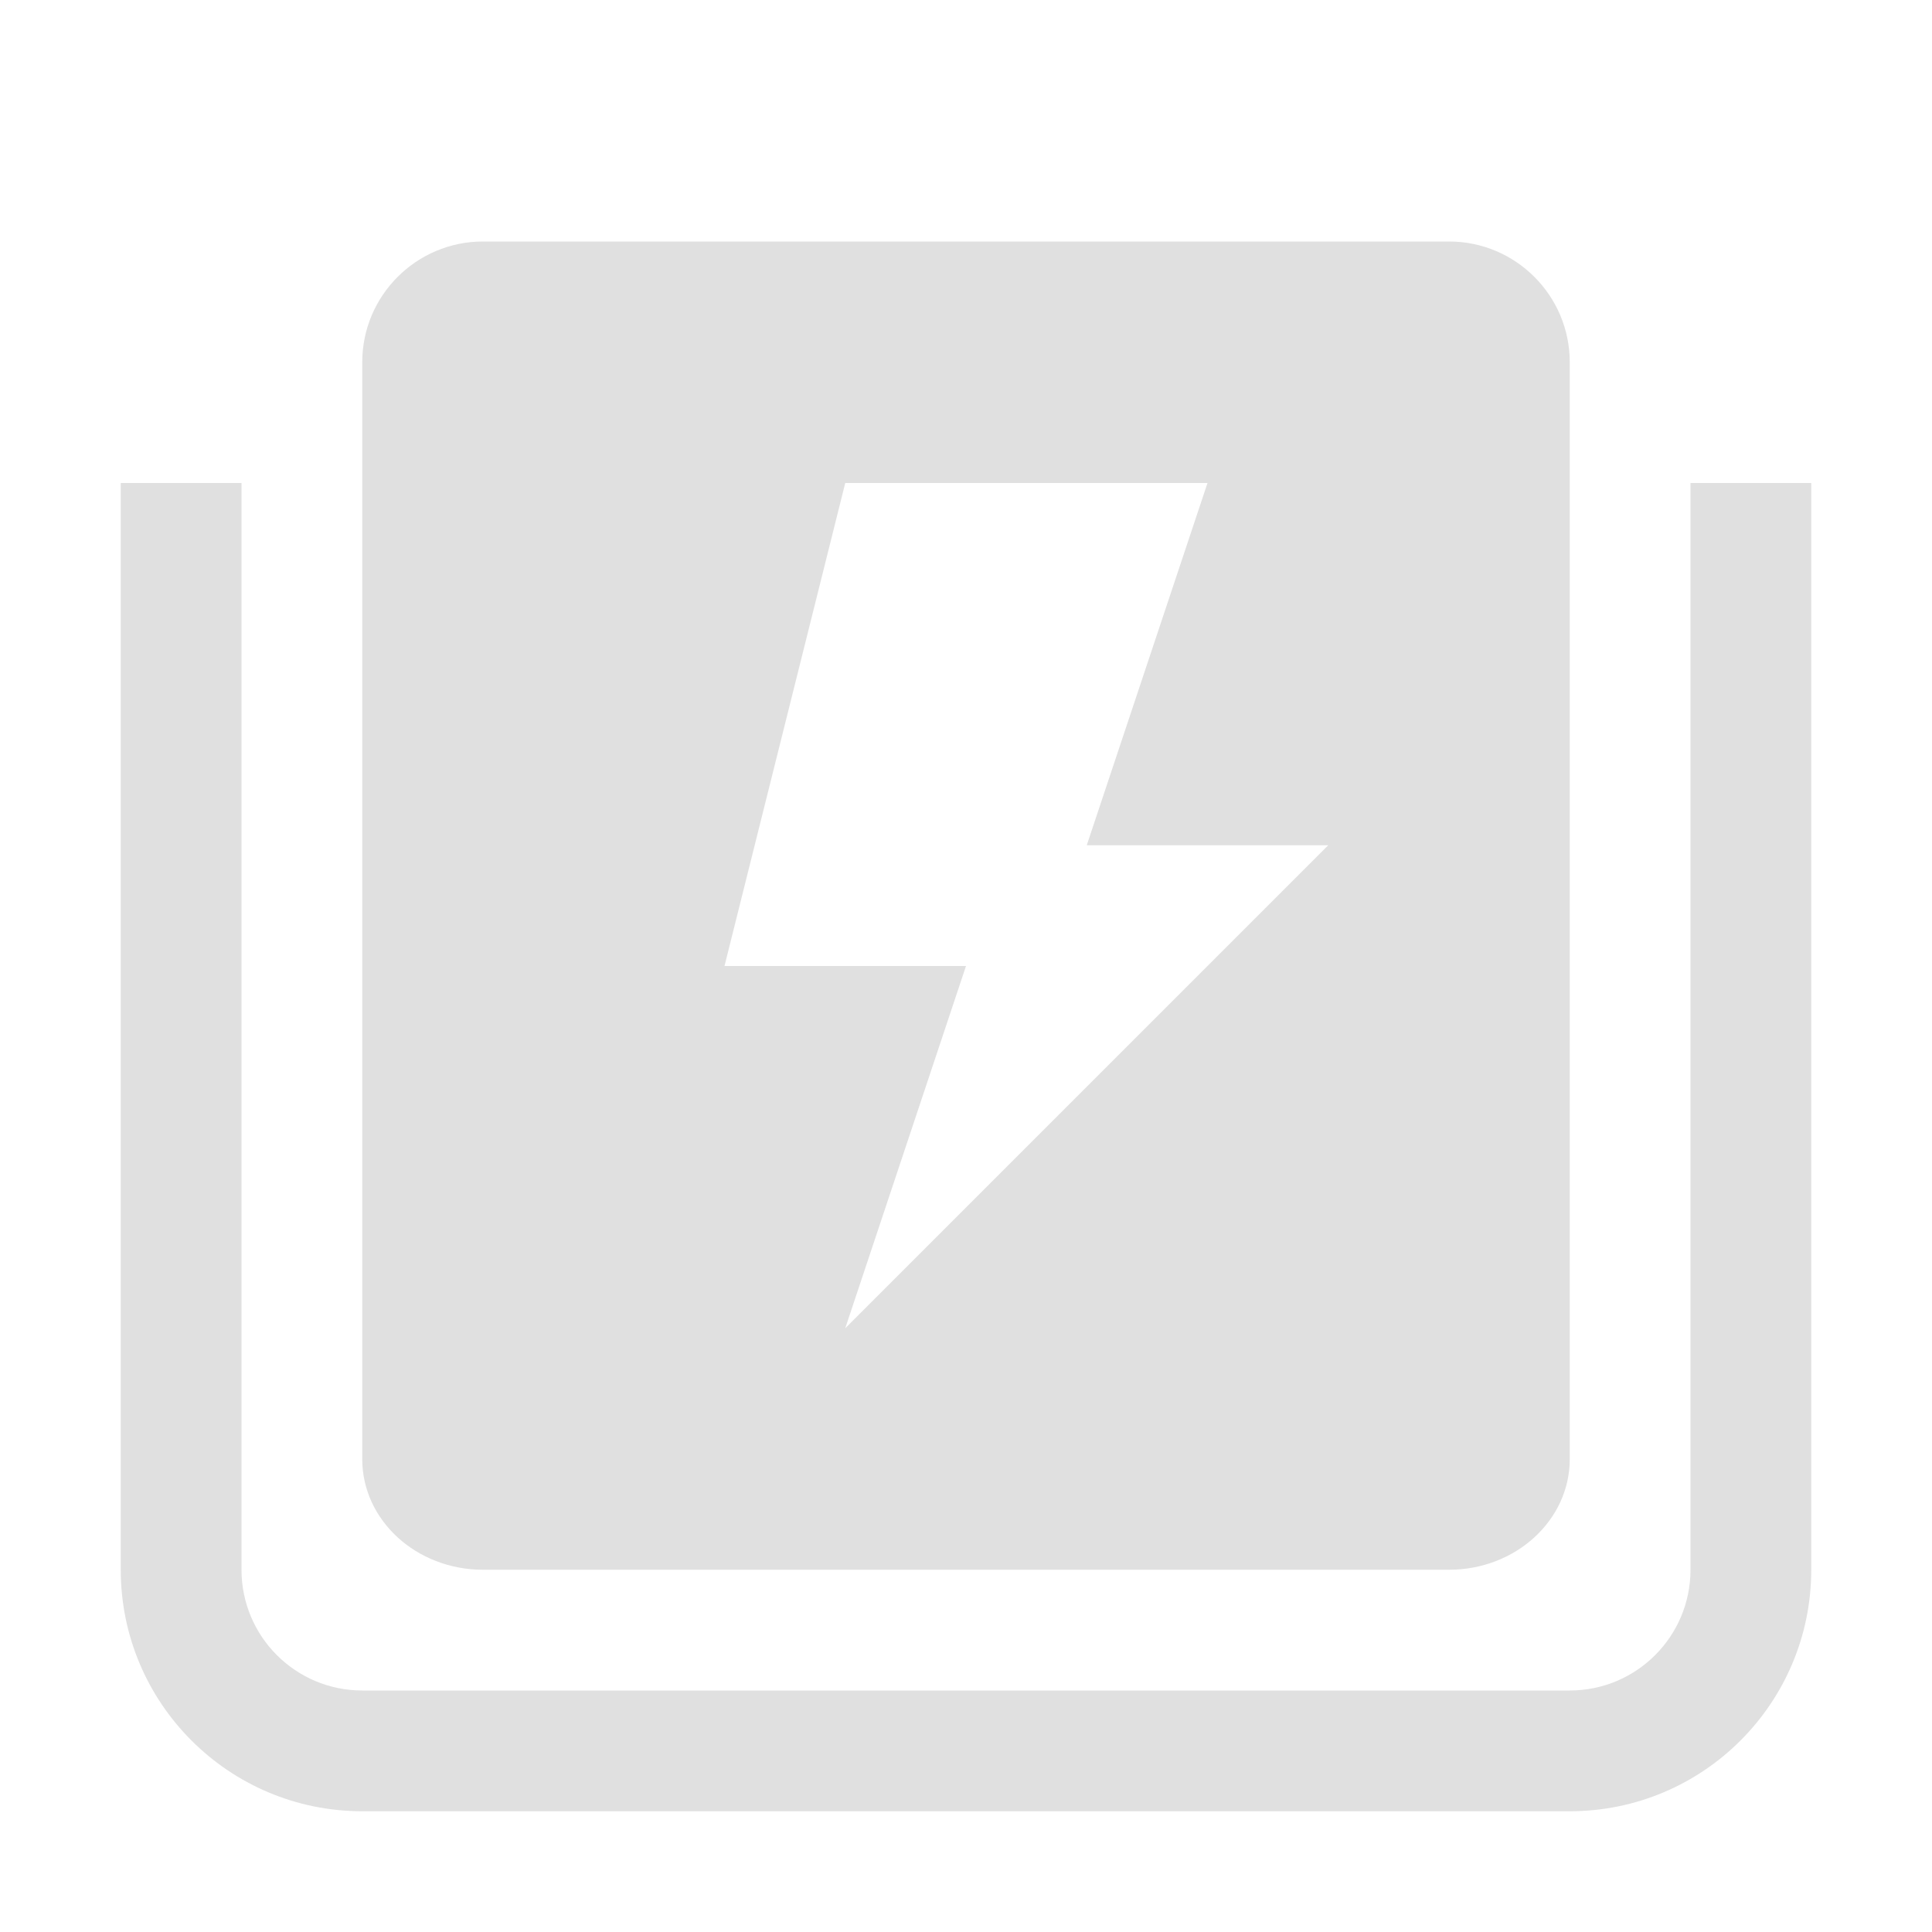
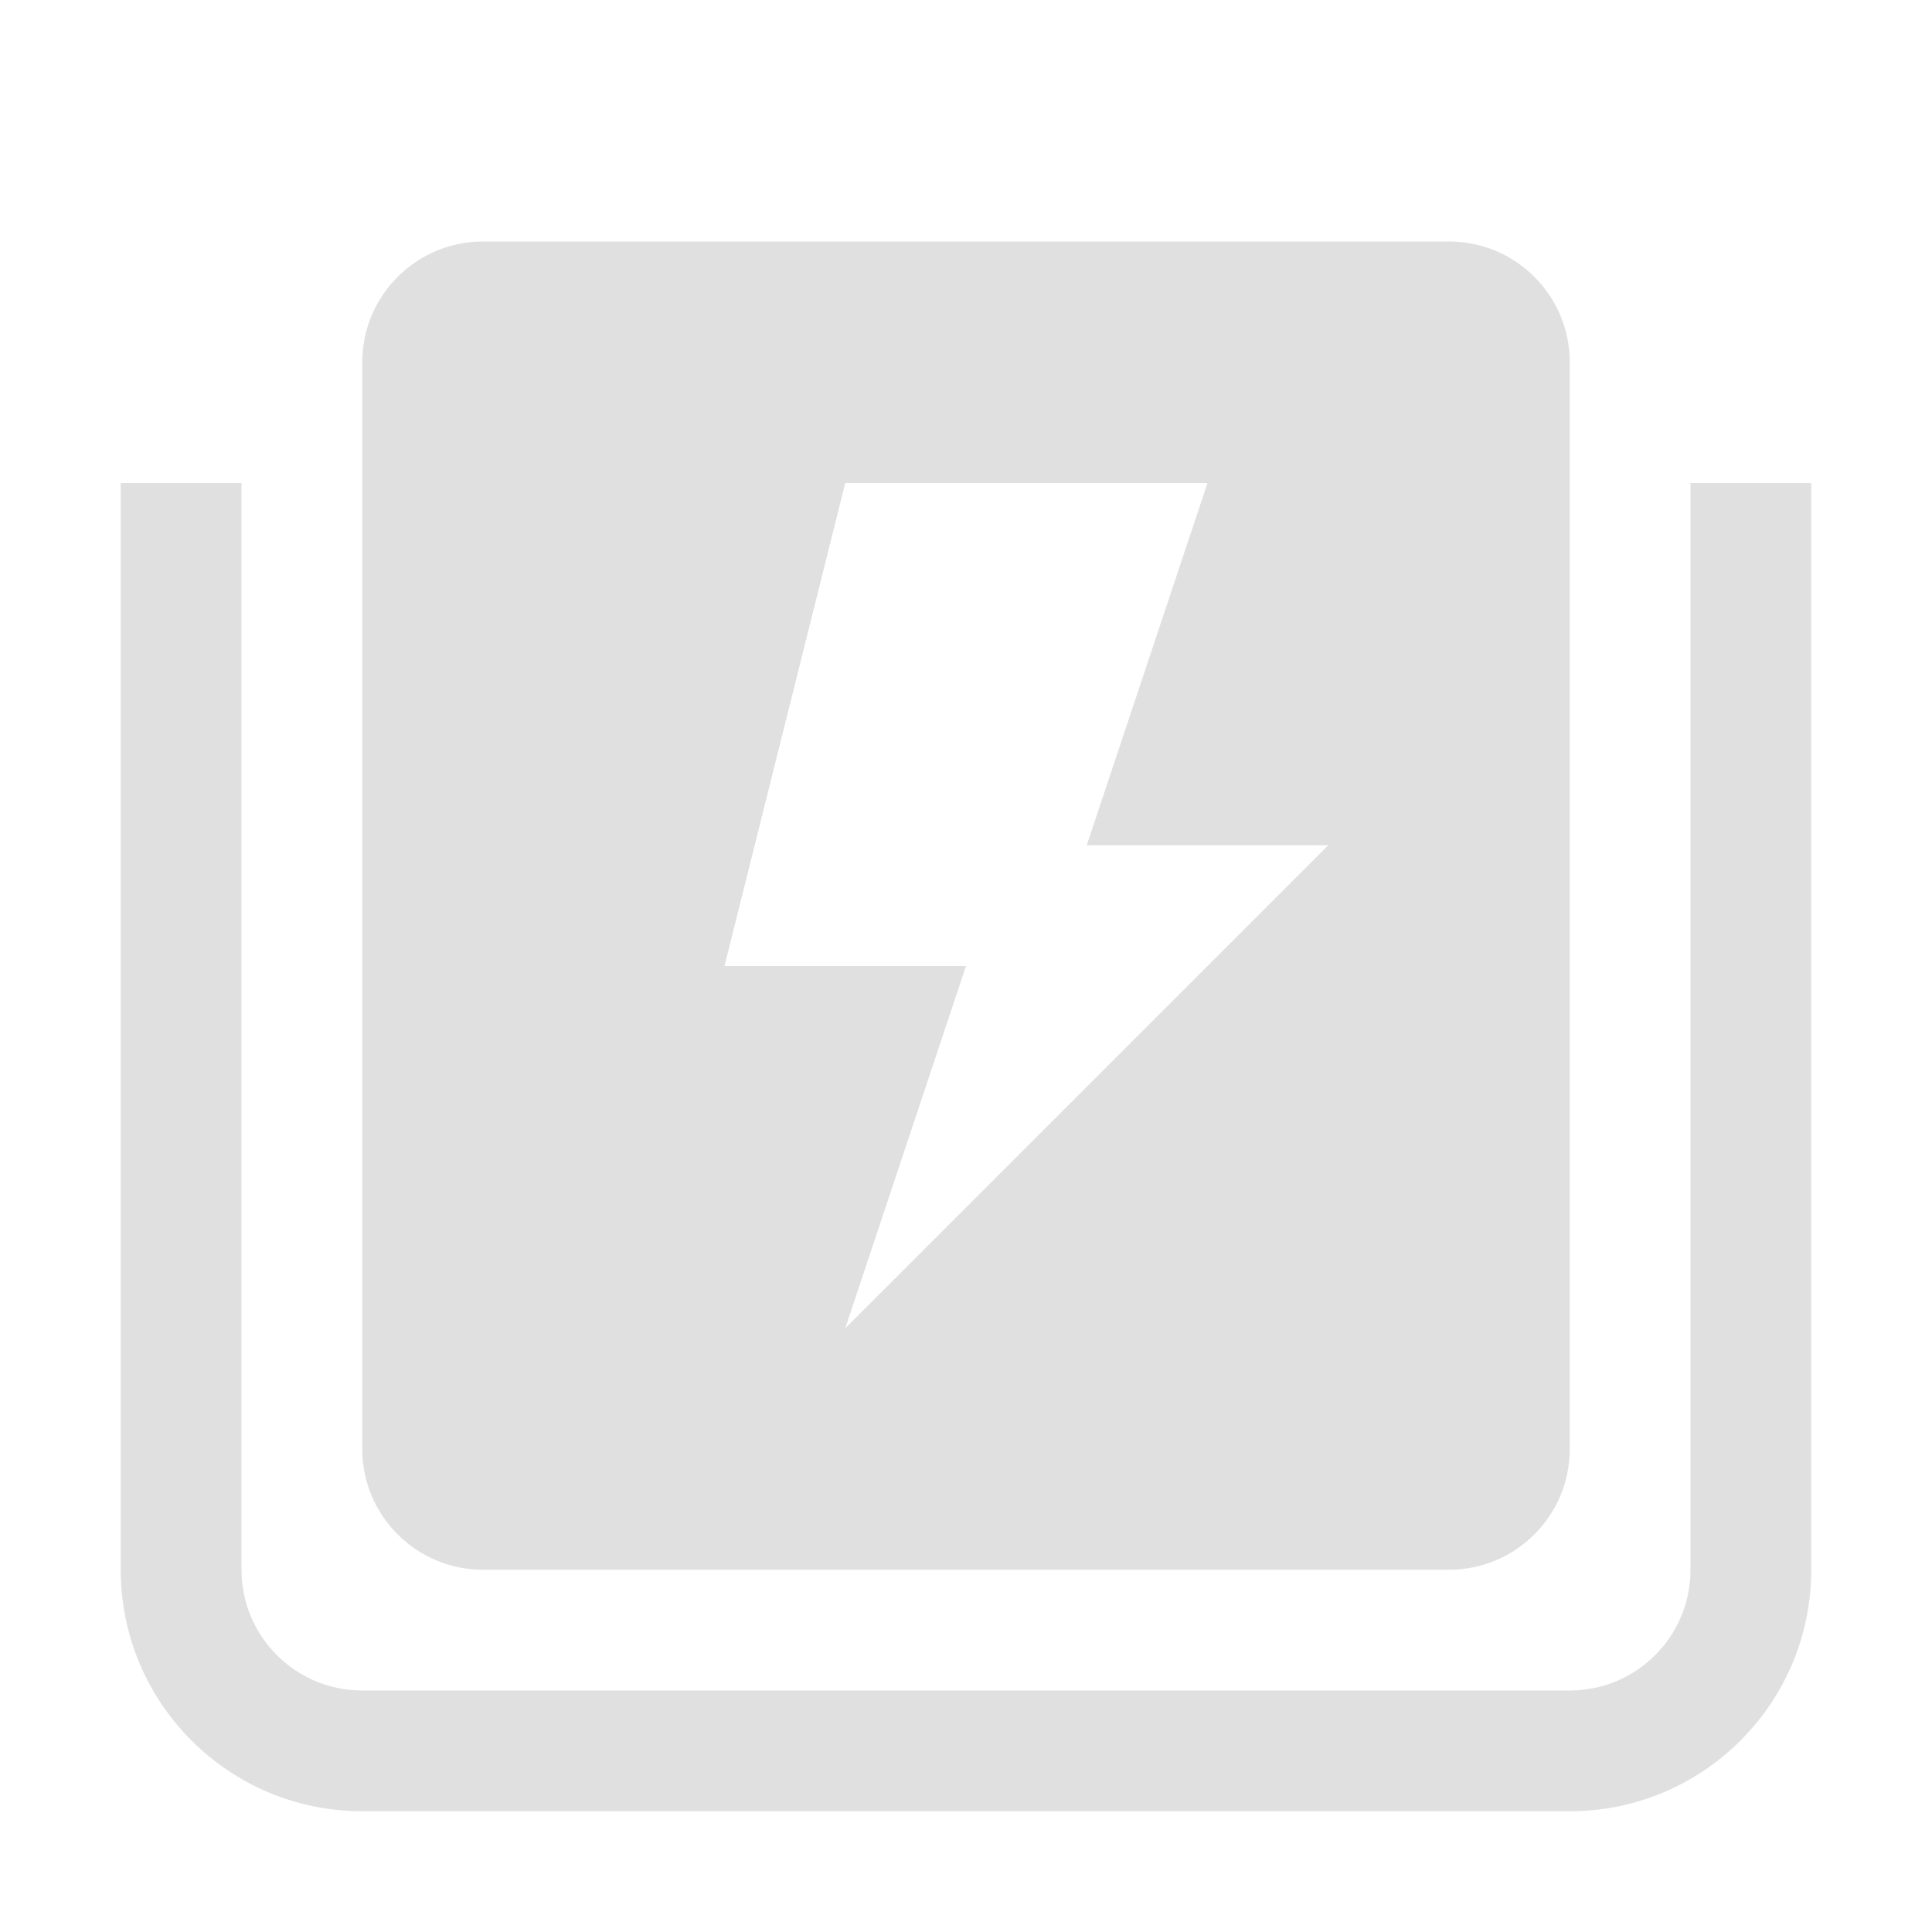
<svg xmlns="http://www.w3.org/2000/svg" height="16" viewBox="0 0 16 16" width="16">
-   <path d="m4 2c-.552 0-1 .448-1 1v9.084c0.0.506.448.916 1 .916h8c.552 0 1-.41 1-.916v-9.084c0-.552-.448-1-1-1zm-3 2v9a2 2 0 0 0 2 2h10a2 2 0 0 0 2-2v-9h-1v9a1.0 1 0 0 1 -1 1h-10a1 1 0 0 1 -1-1v-9zm6 0h3l-1 3h2l-4 4 1-3h-2z" fill="#e0e0e0" />
+   <path fill="#e0e0e0" d="M4 2a1 1 0 0 0-1 1v9a1 1 0 0 0 1 1h8a1 1 0 0 0 1-1V3a1 1 0 0 0-1-1Zm3 2h3L9 7h2l-4 4 1-3H6zM1 4v9a2 2 0 0 0 2 2h10a2 2 0 0 0 2-2V4h-1v9a1 1 0 0 1-1 1H3a1 1 0 0 1-1-1V4Z" />
</svg>
